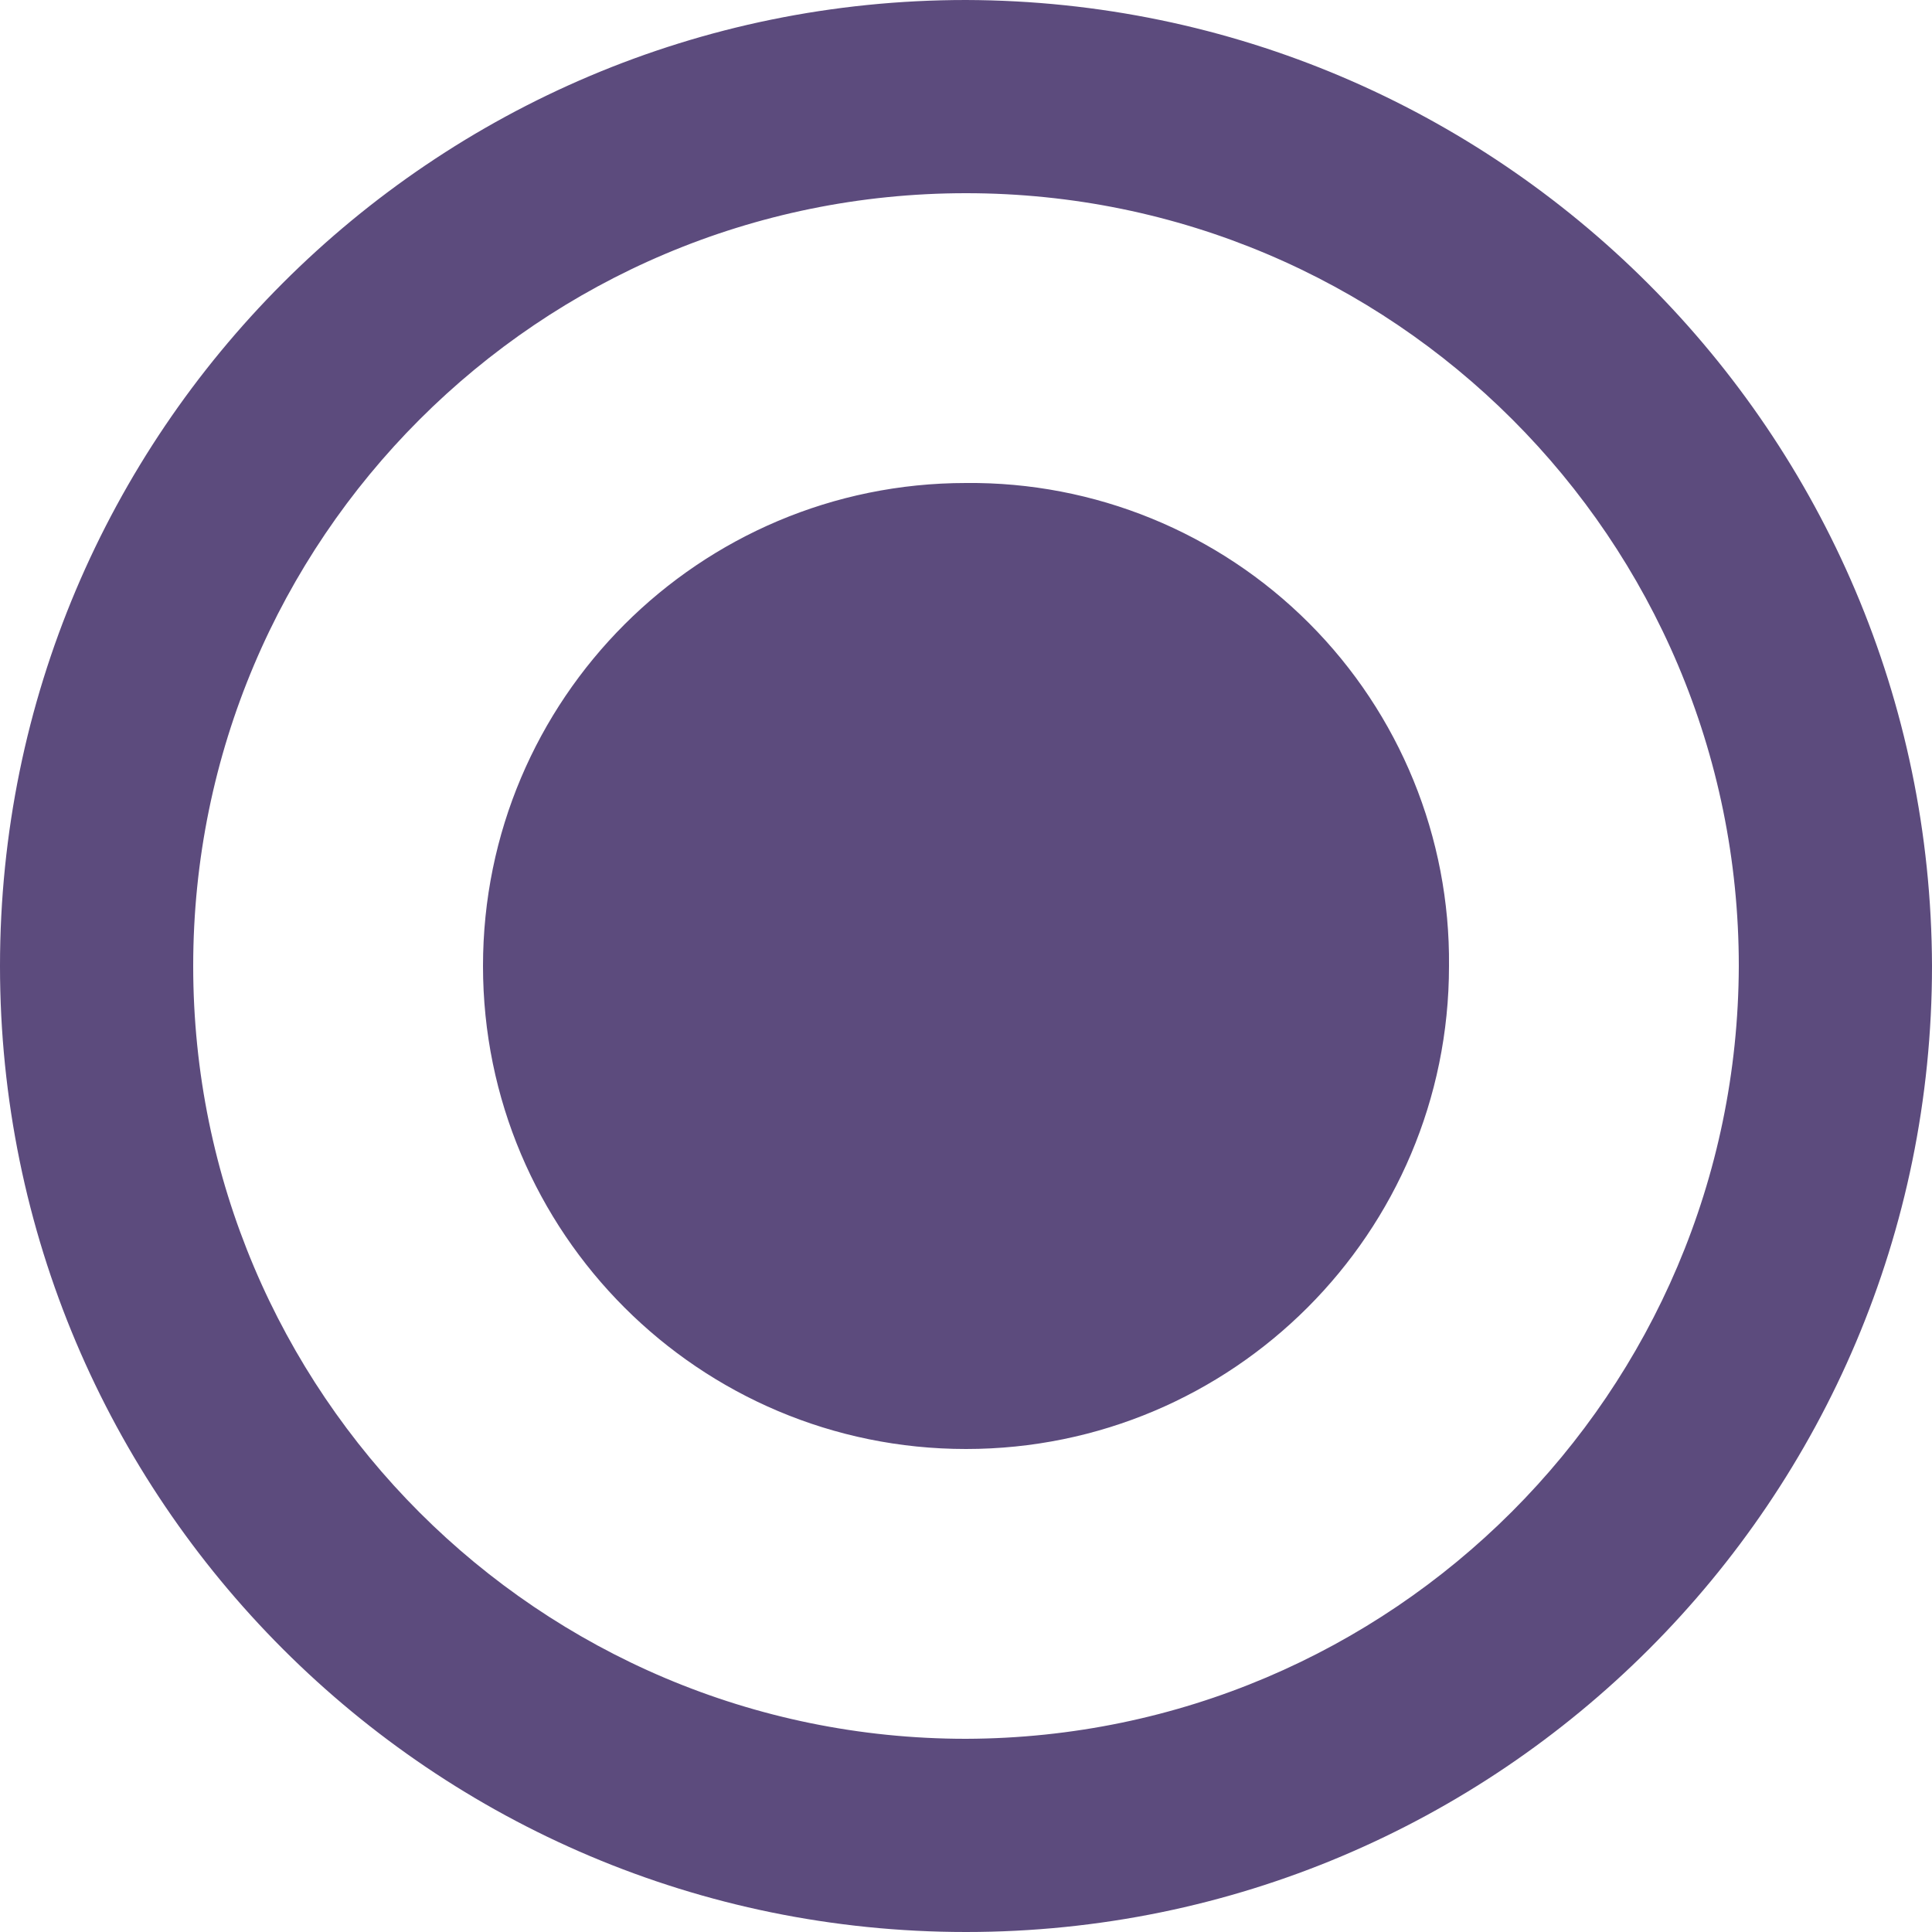
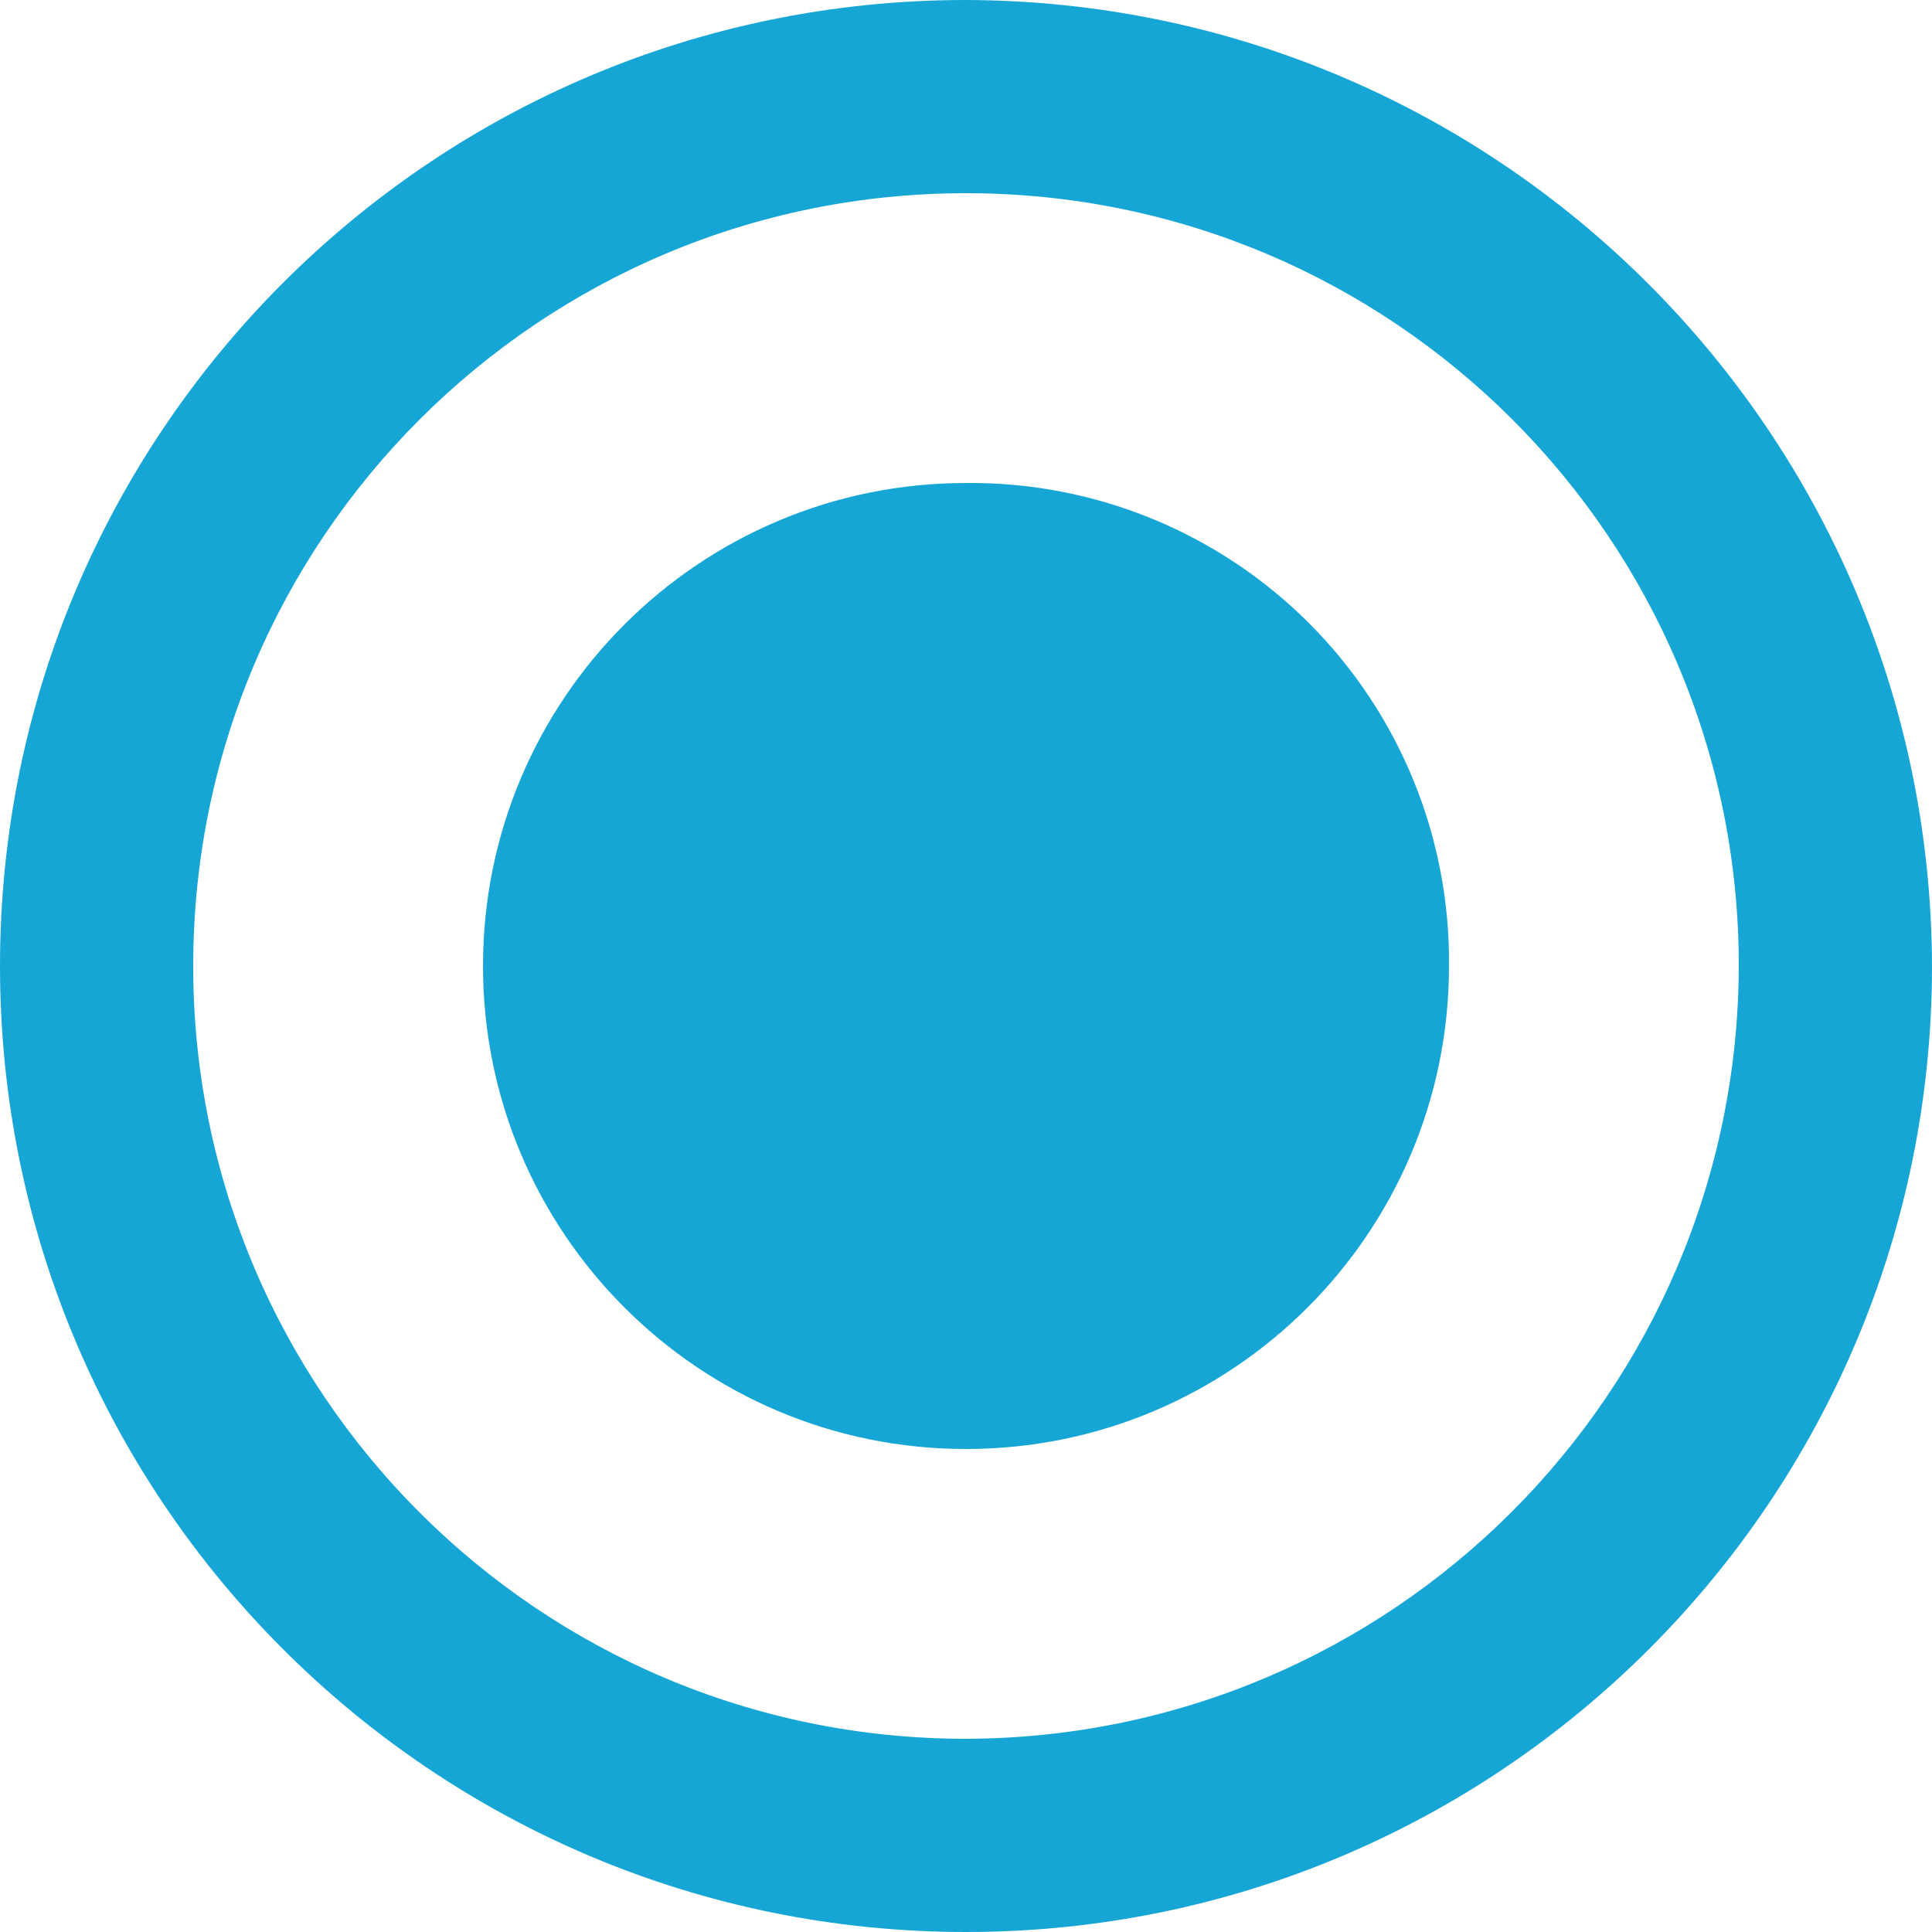
<svg xmlns="http://www.w3.org/2000/svg" width="24" height="24" viewBox="0 0 24 24">
  <defs>
    <style type="text/css">
-             .cls-1{fill:#5c4b7d;fill-rule:evenodd}
+             .cls-1{fill:#16a6d6;fill-rule:evenodd}
        </style>
  </defs>
  <g id="radiobttom_active" transform="translate(-508 -240)">
    <path id="radio_on" d="M14 8a6 6 0 1 0 6 6 5.942 5.942 0 0 0-6-6zm0-6a12 12 0 1 0 12 12A12.035 12.035 0 0 0 14 2zm0 21.6a9.6 9.6 0 1 1 9.6-9.6 9.628 9.628 0 0 1-9.6 9.6z" class="cls-1" transform="translate(506 238)" />
  </g>
</svg>
